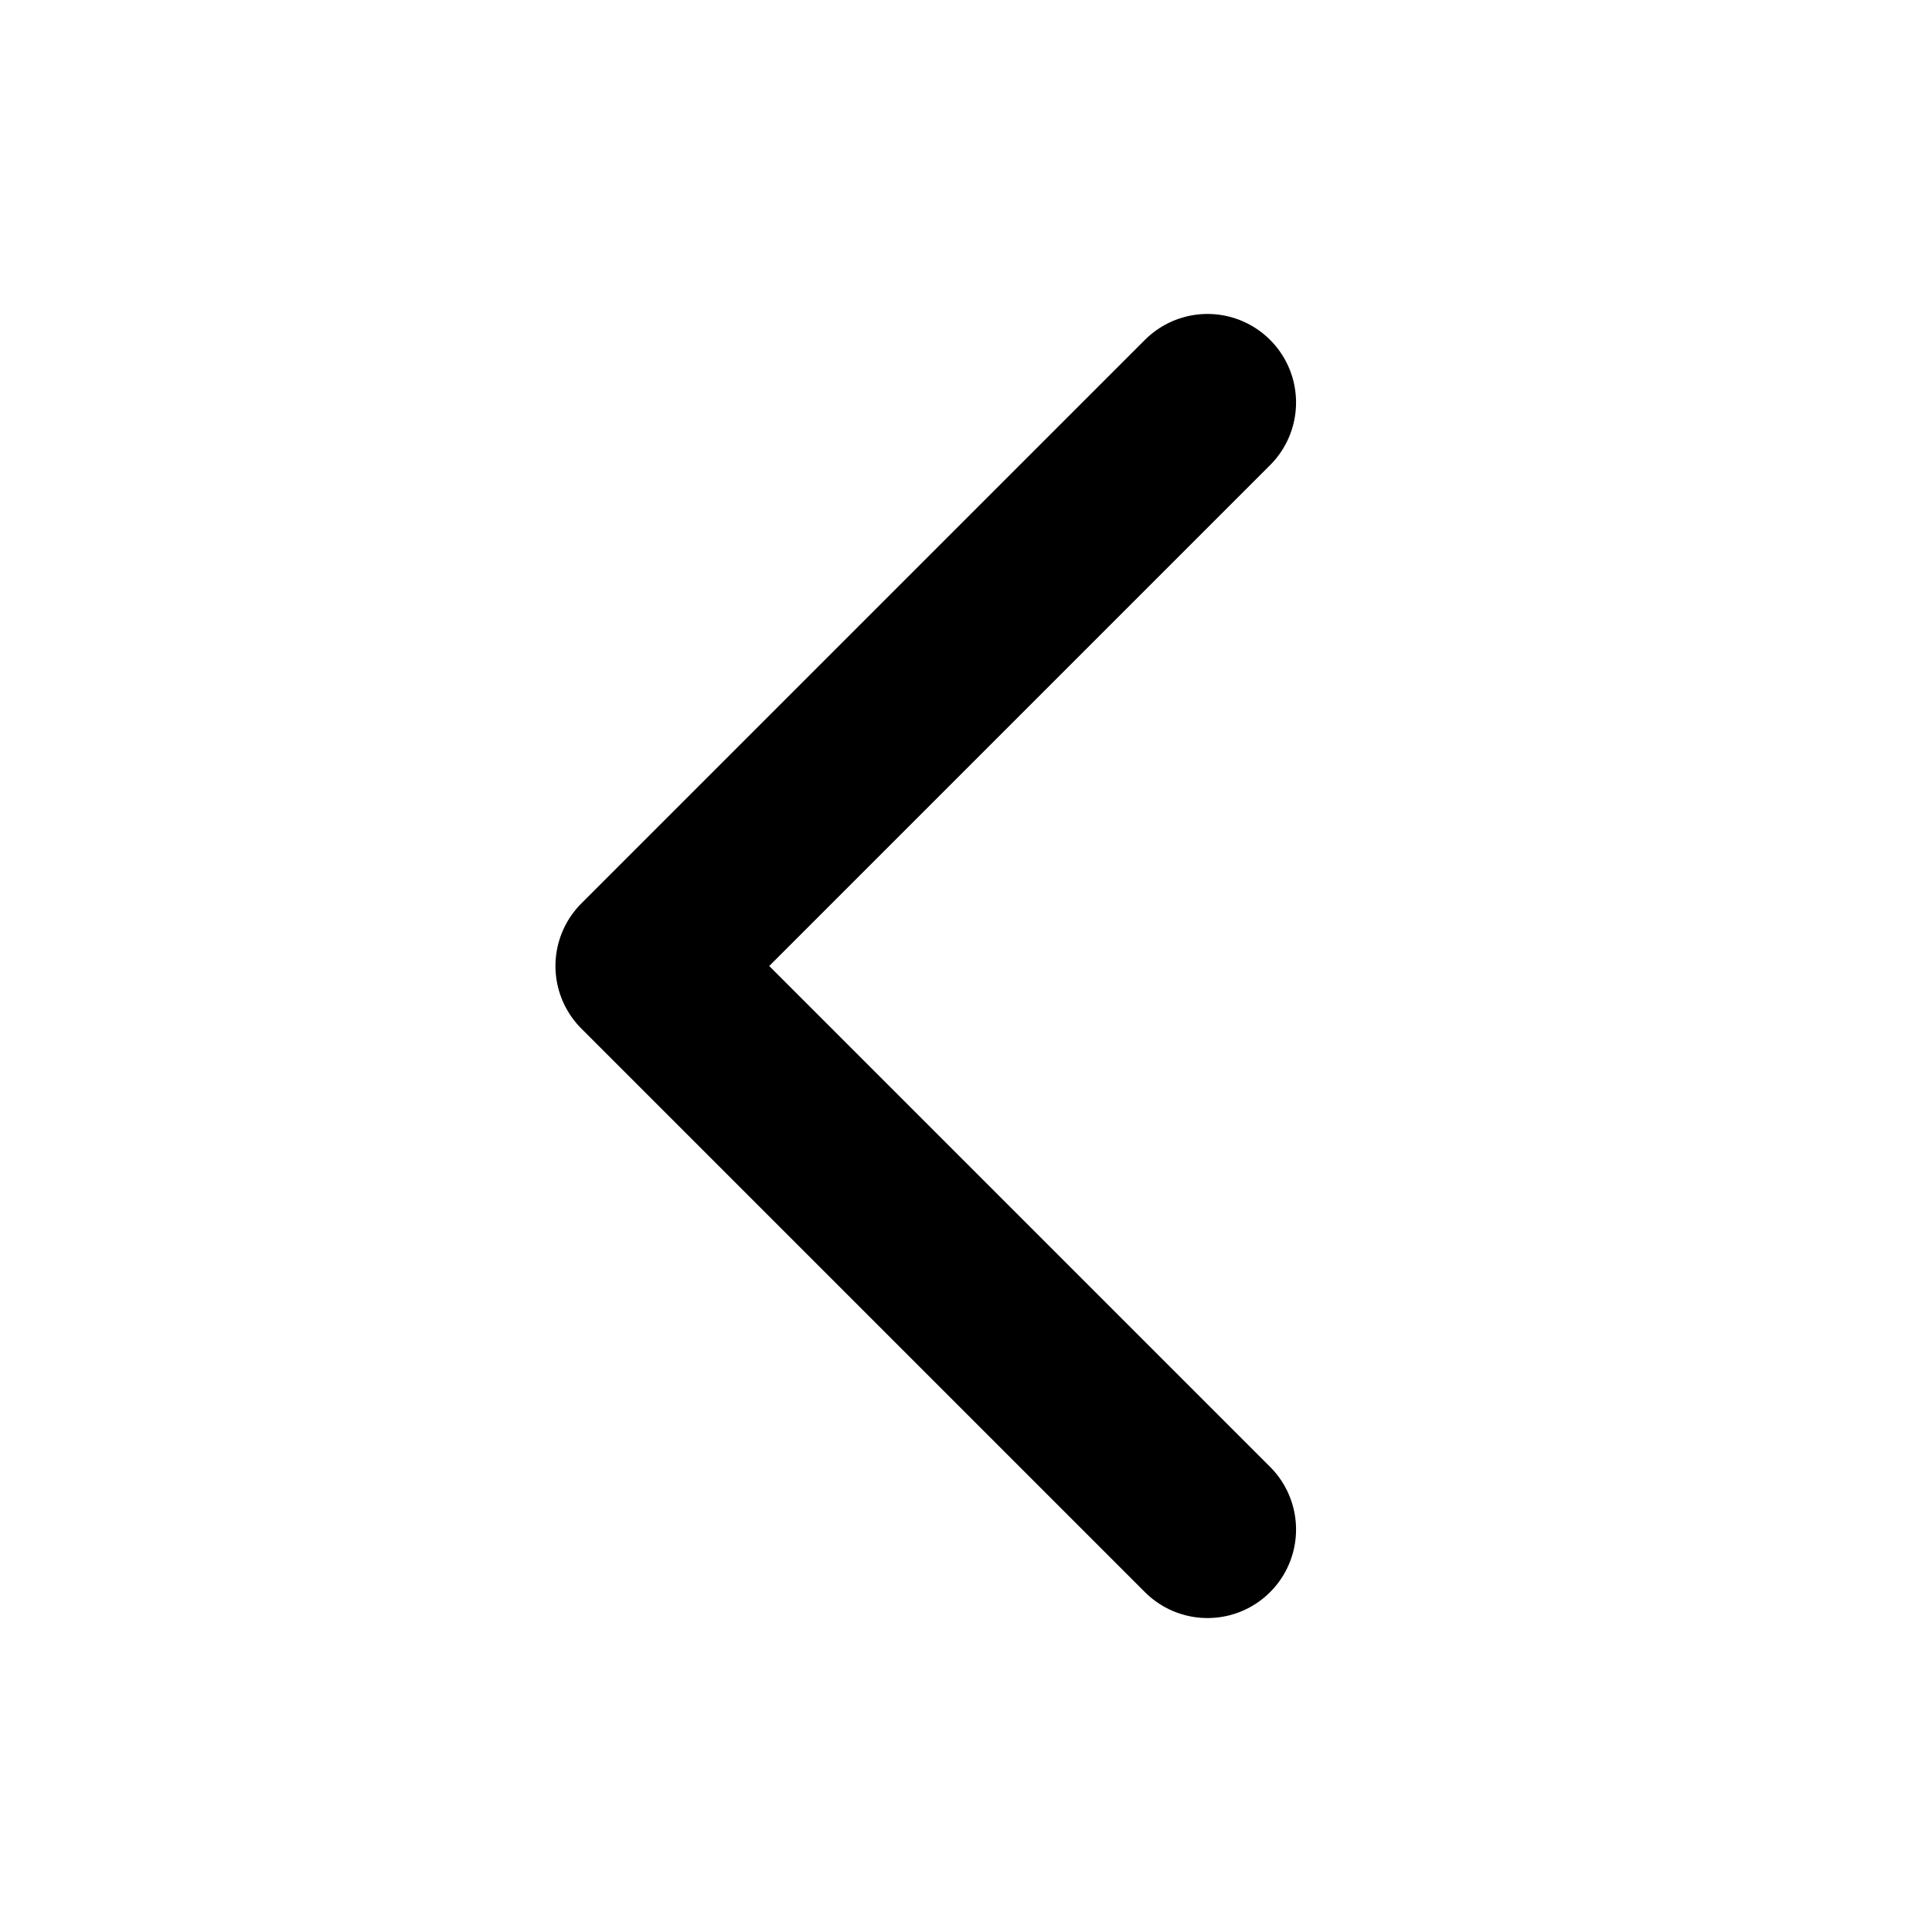
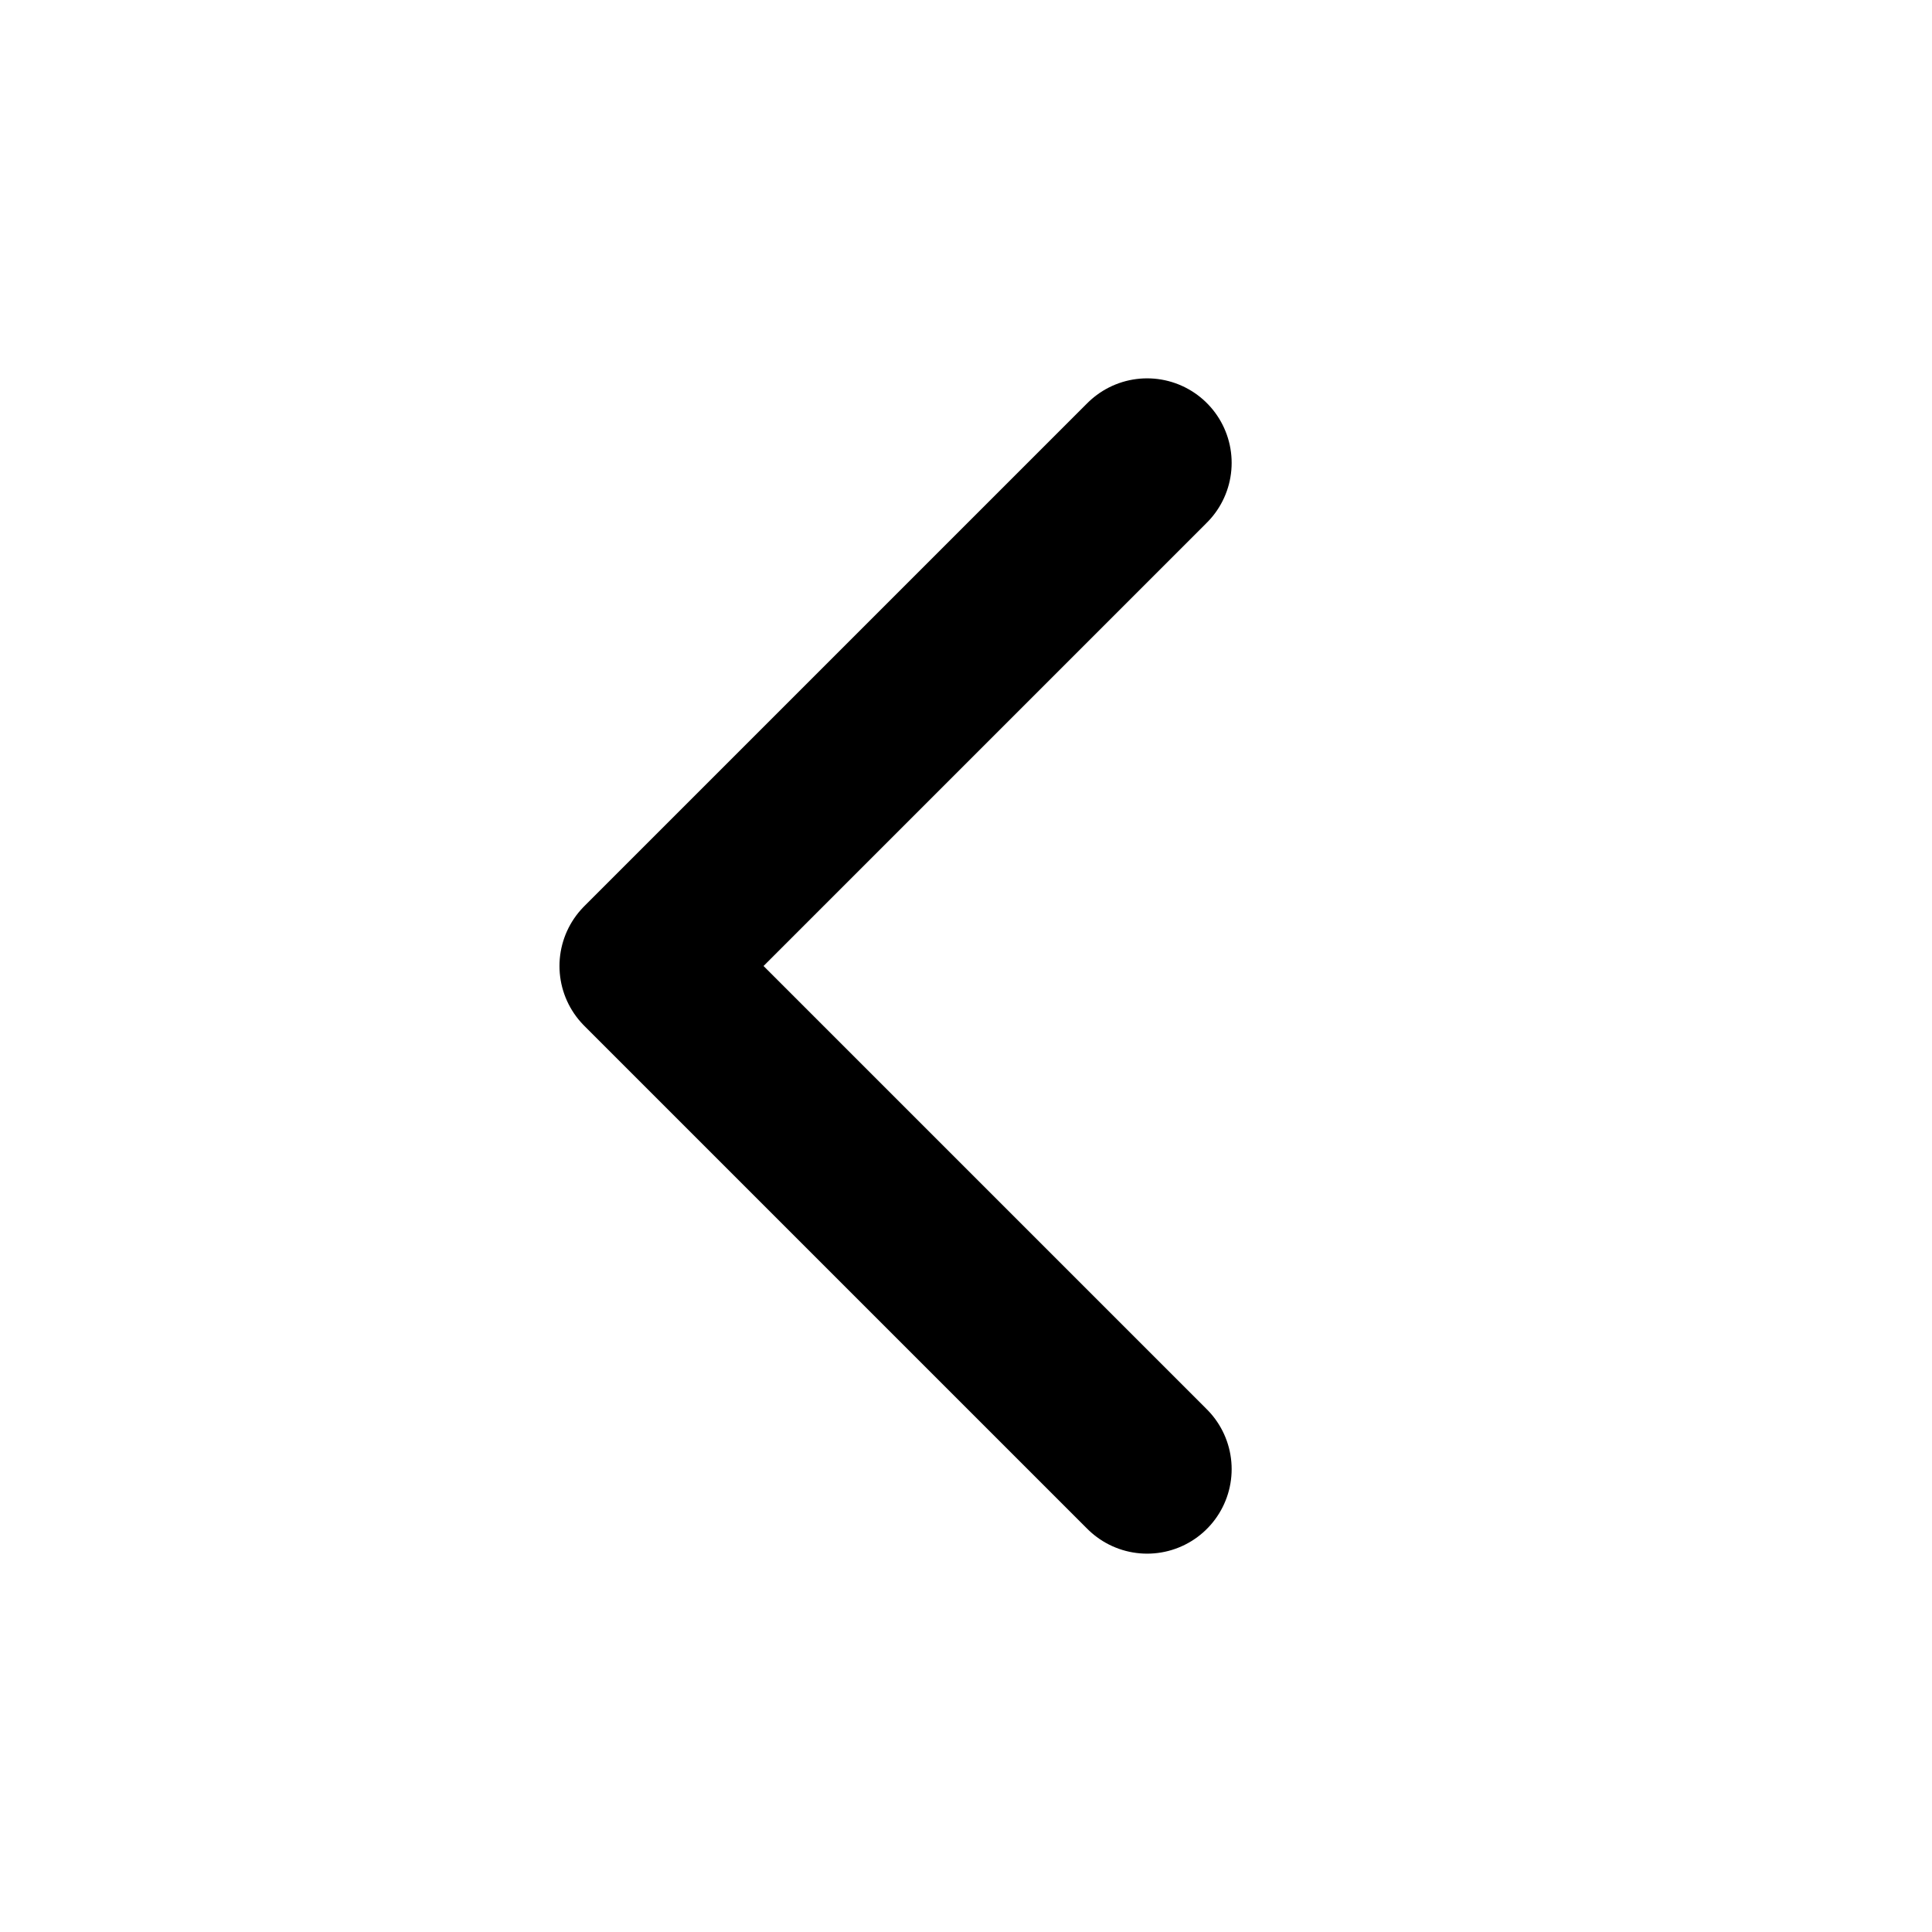
- <svg xmlns="http://www.w3.org/2000/svg" width="24" height="24" viewBox="0 0 24 24" fill="none">
-   <path d="M15 5L8 12L15 19" stroke="currentColor" stroke-width="2.2" stroke-linecap="round" stroke-linejoin="round" />
+ <svg xmlns="http://www.w3.org/2000/svg" viewBox="0 0 24 24" fill="none" role="img" aria-labelledby="title">
+   <path d="M14.25 5.75 8 12l6.25 6.25" stroke="currentColor" stroke-width="2.1" stroke-linecap="round" stroke-linejoin="round" />
</svg>
